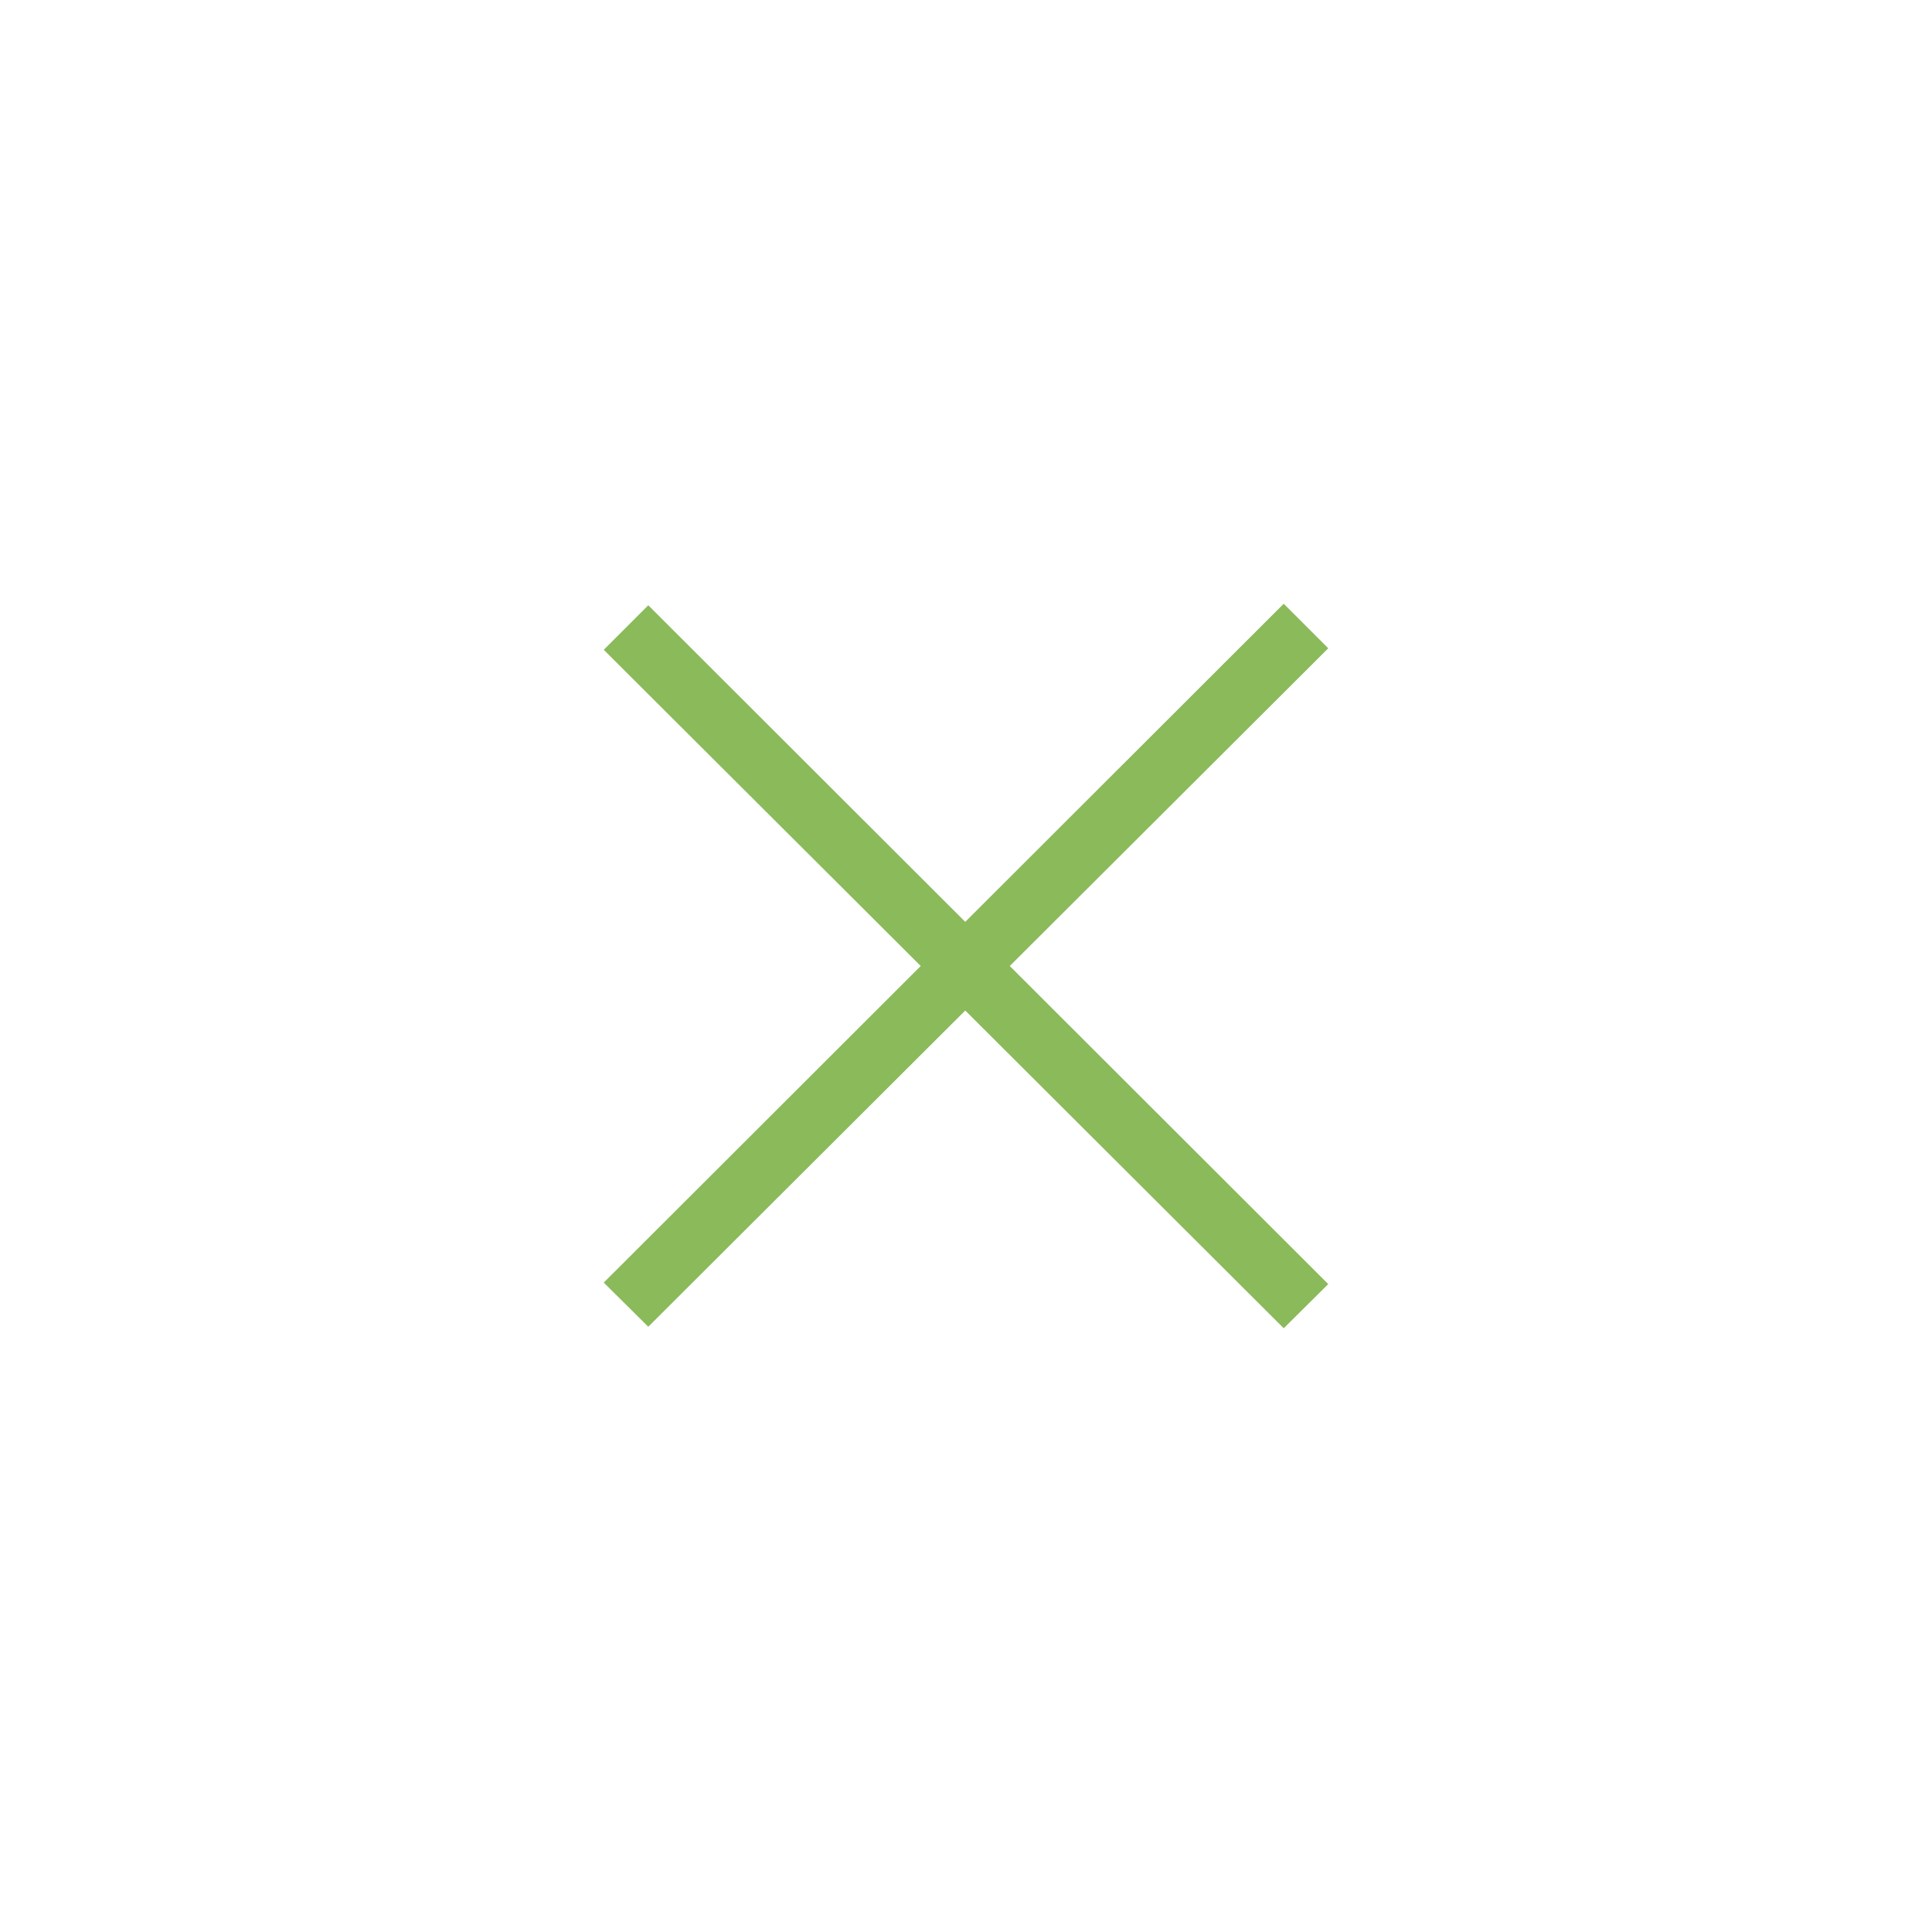
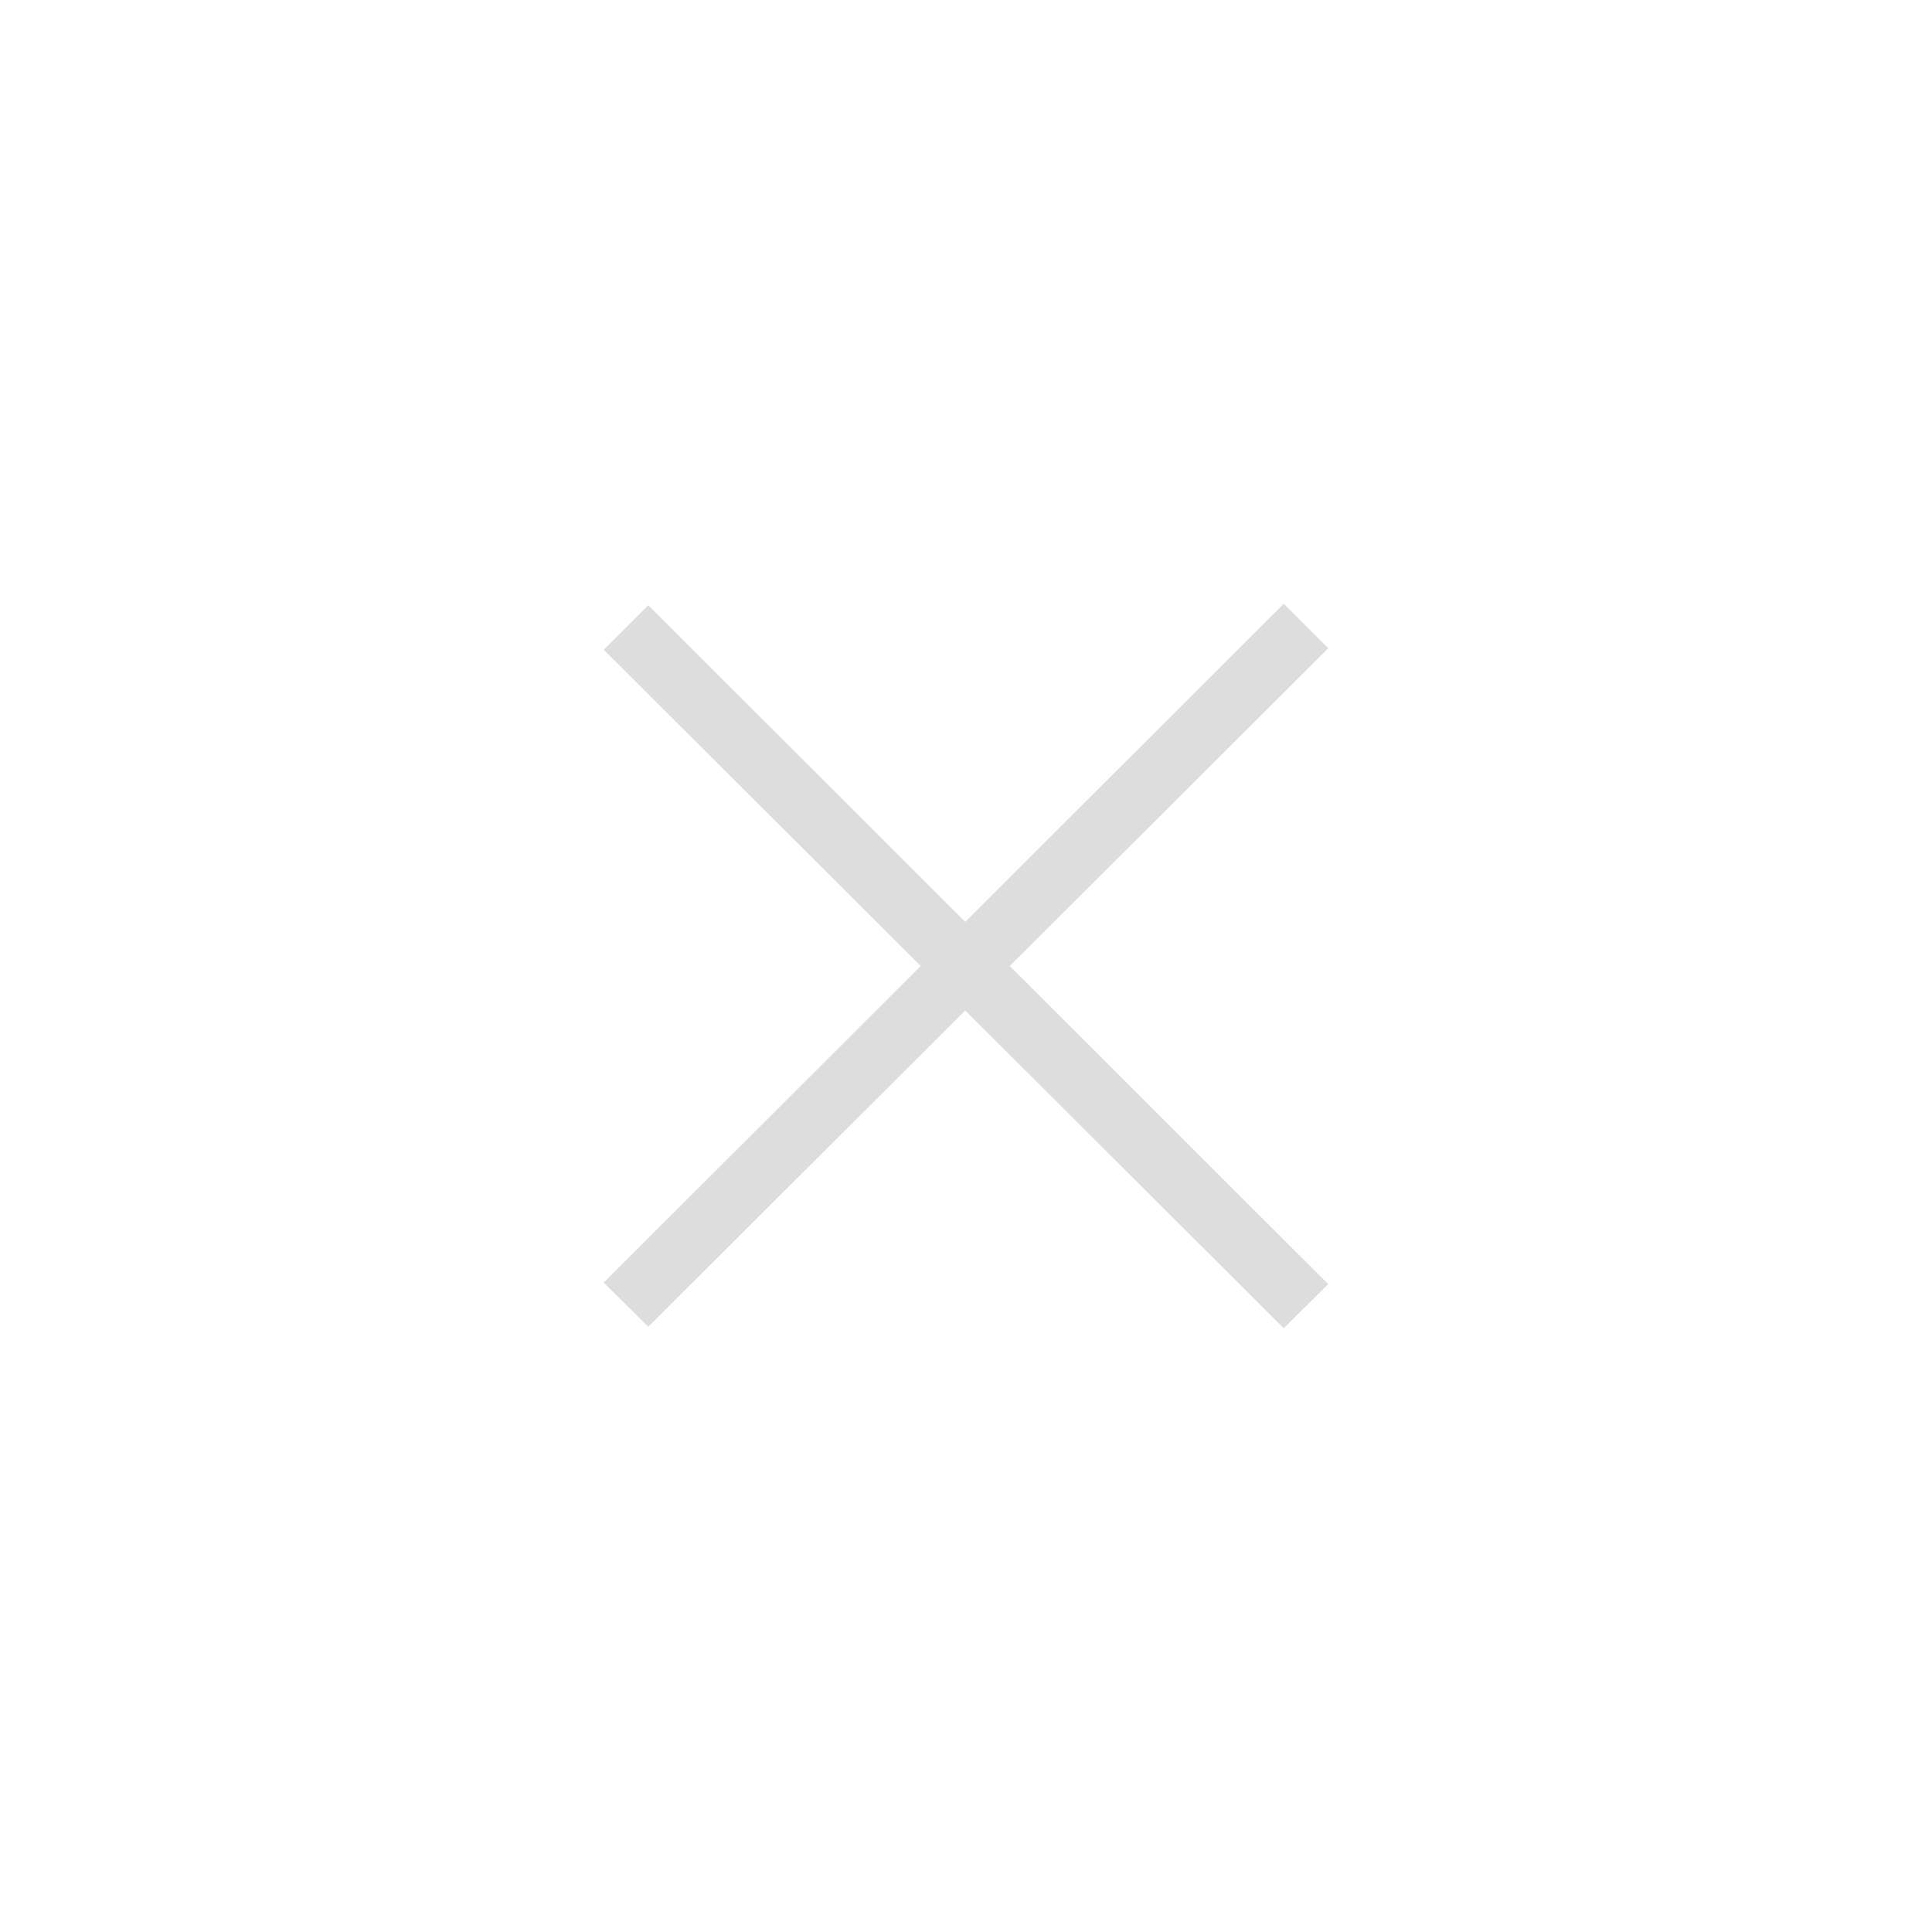
<svg xmlns="http://www.w3.org/2000/svg" version="1.1" id="Layer_1" x="0px" y="0px" width="512px" height="512px" viewBox="0 0 512 512" style="enable-background:new 0 0 512 512;" xml:space="preserve">
  <style type="text/css">

- 	.st0{fill:#8aba5a;}
+ 	.st0{fill:#dddddd;}

</style>
  <polygon class="st0" points="340.2,160 255.8,244.3 171.8,160.4 160,172.2 244,256 160,339.9 171.8,351.6 255.8,267.8 340.2,352   352,340.3 267.6,256 352,171.8 " />
</svg>
